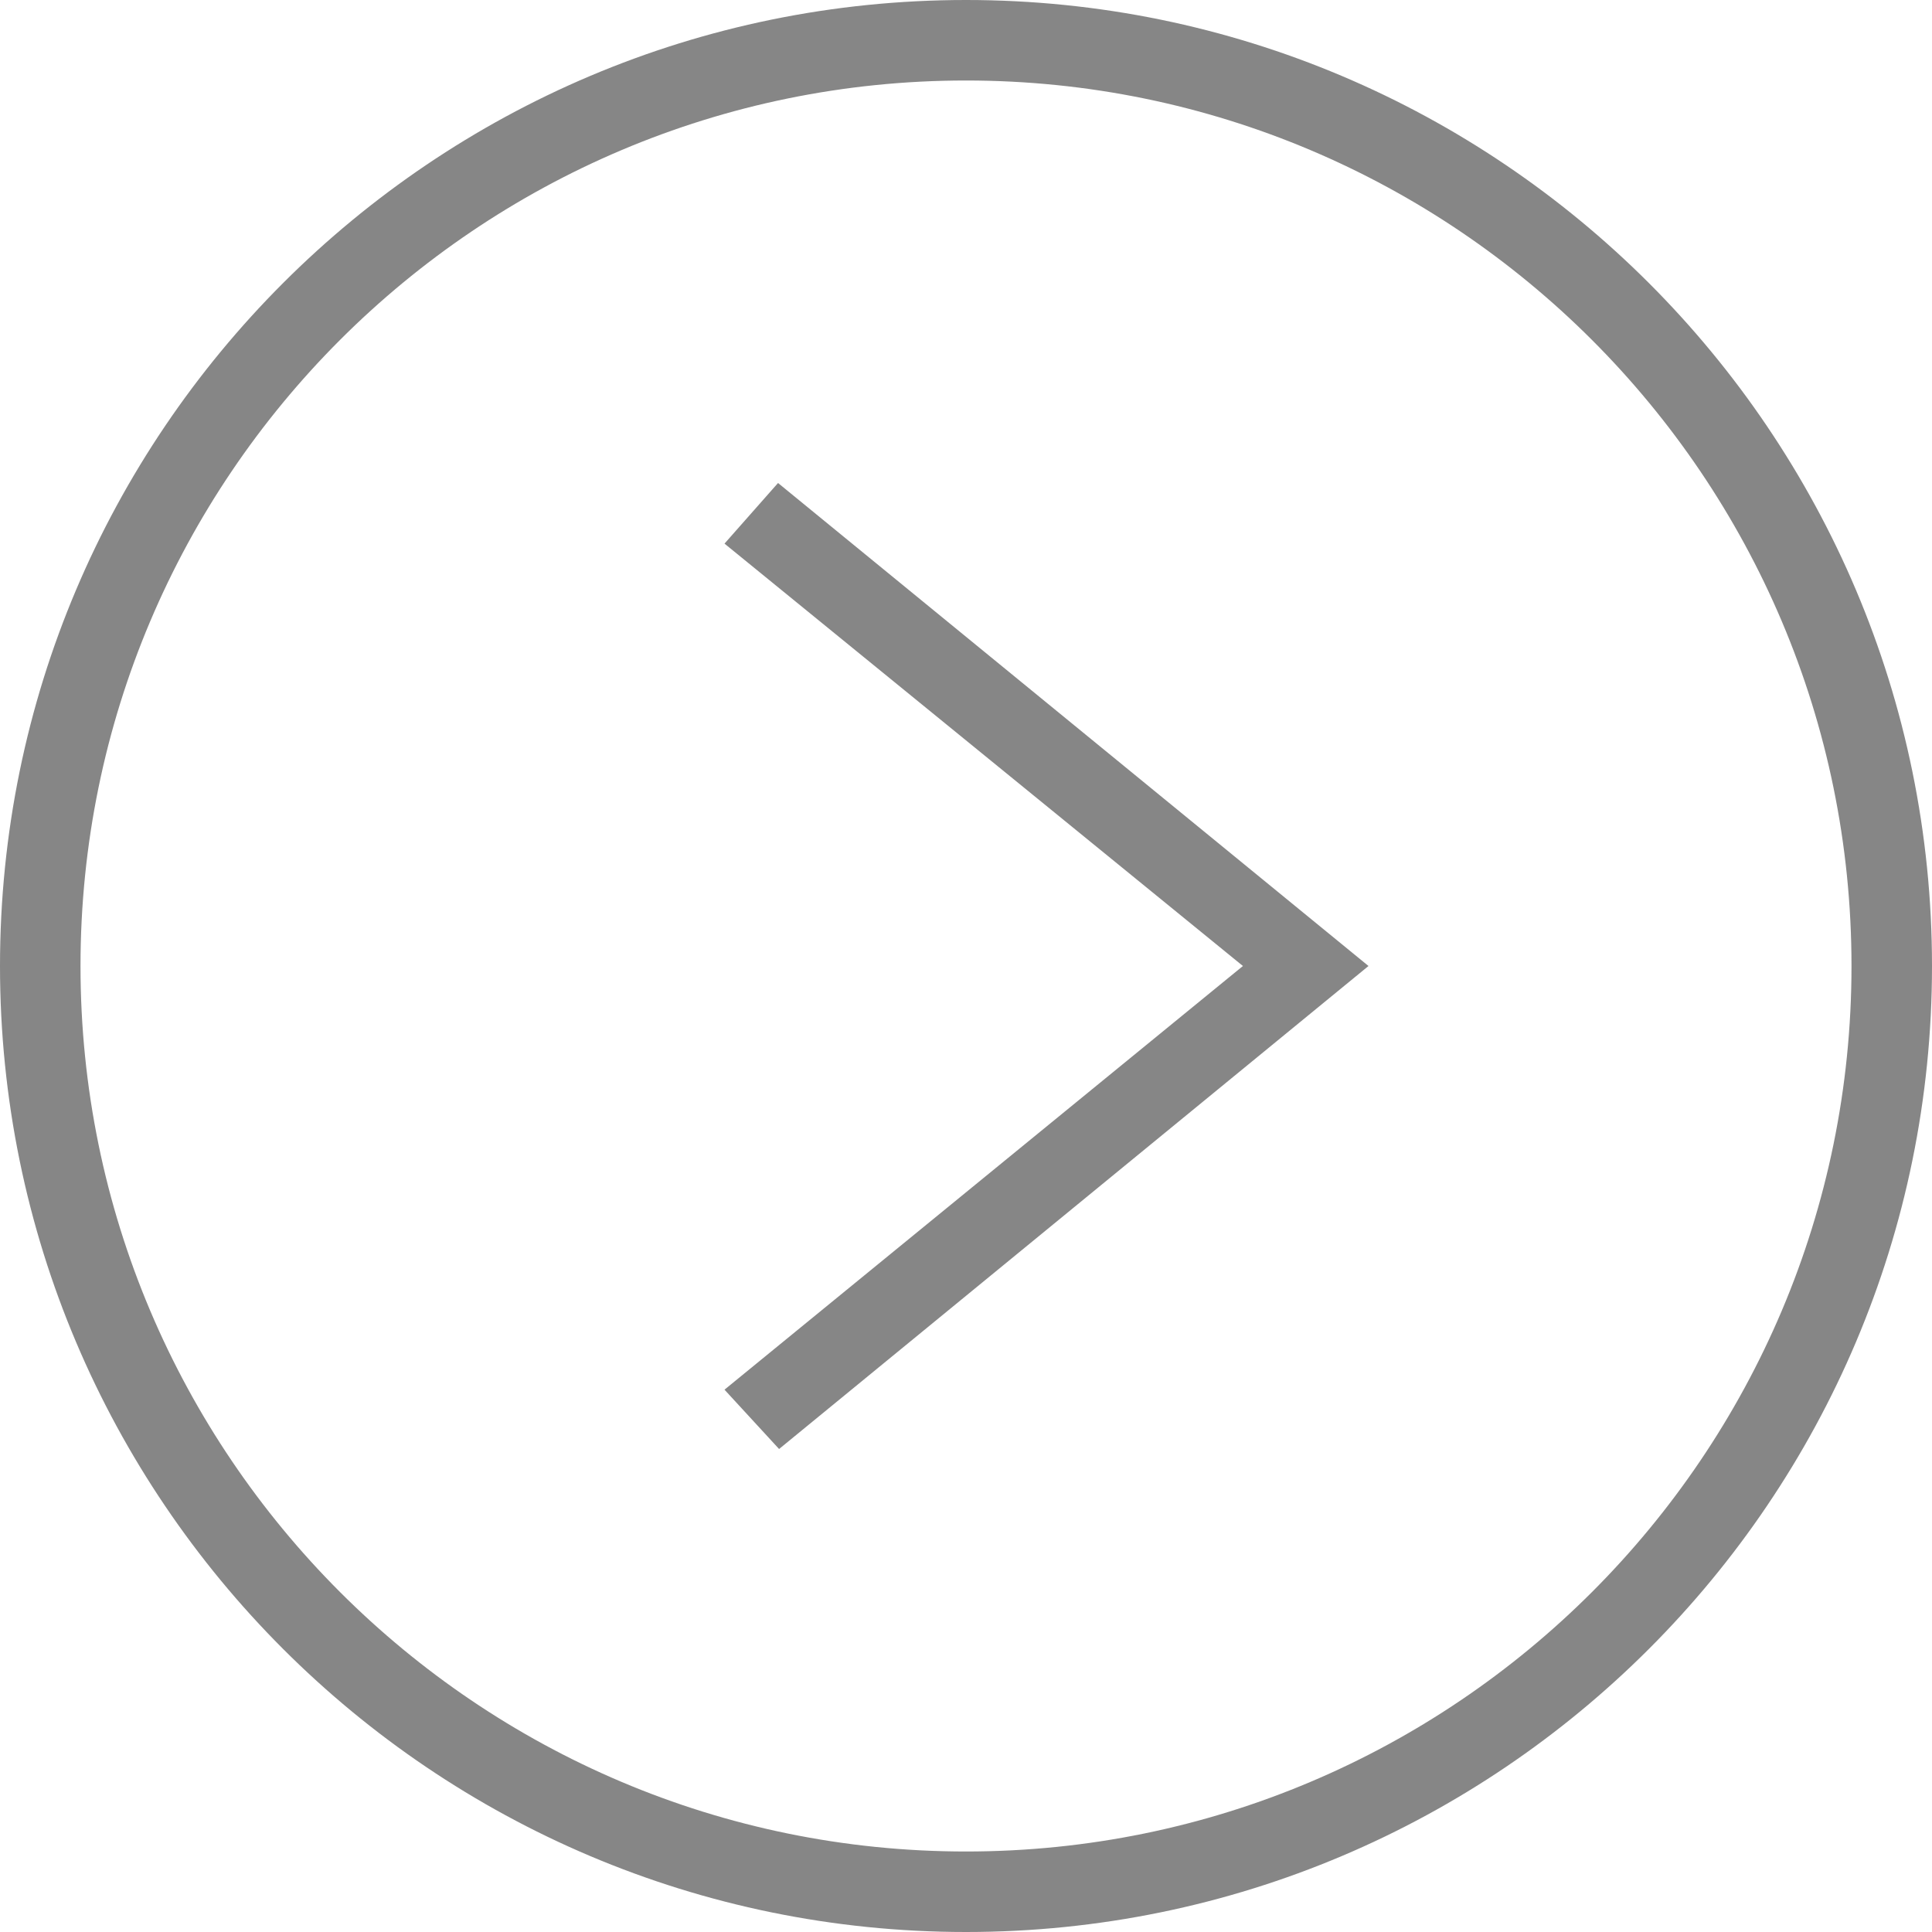
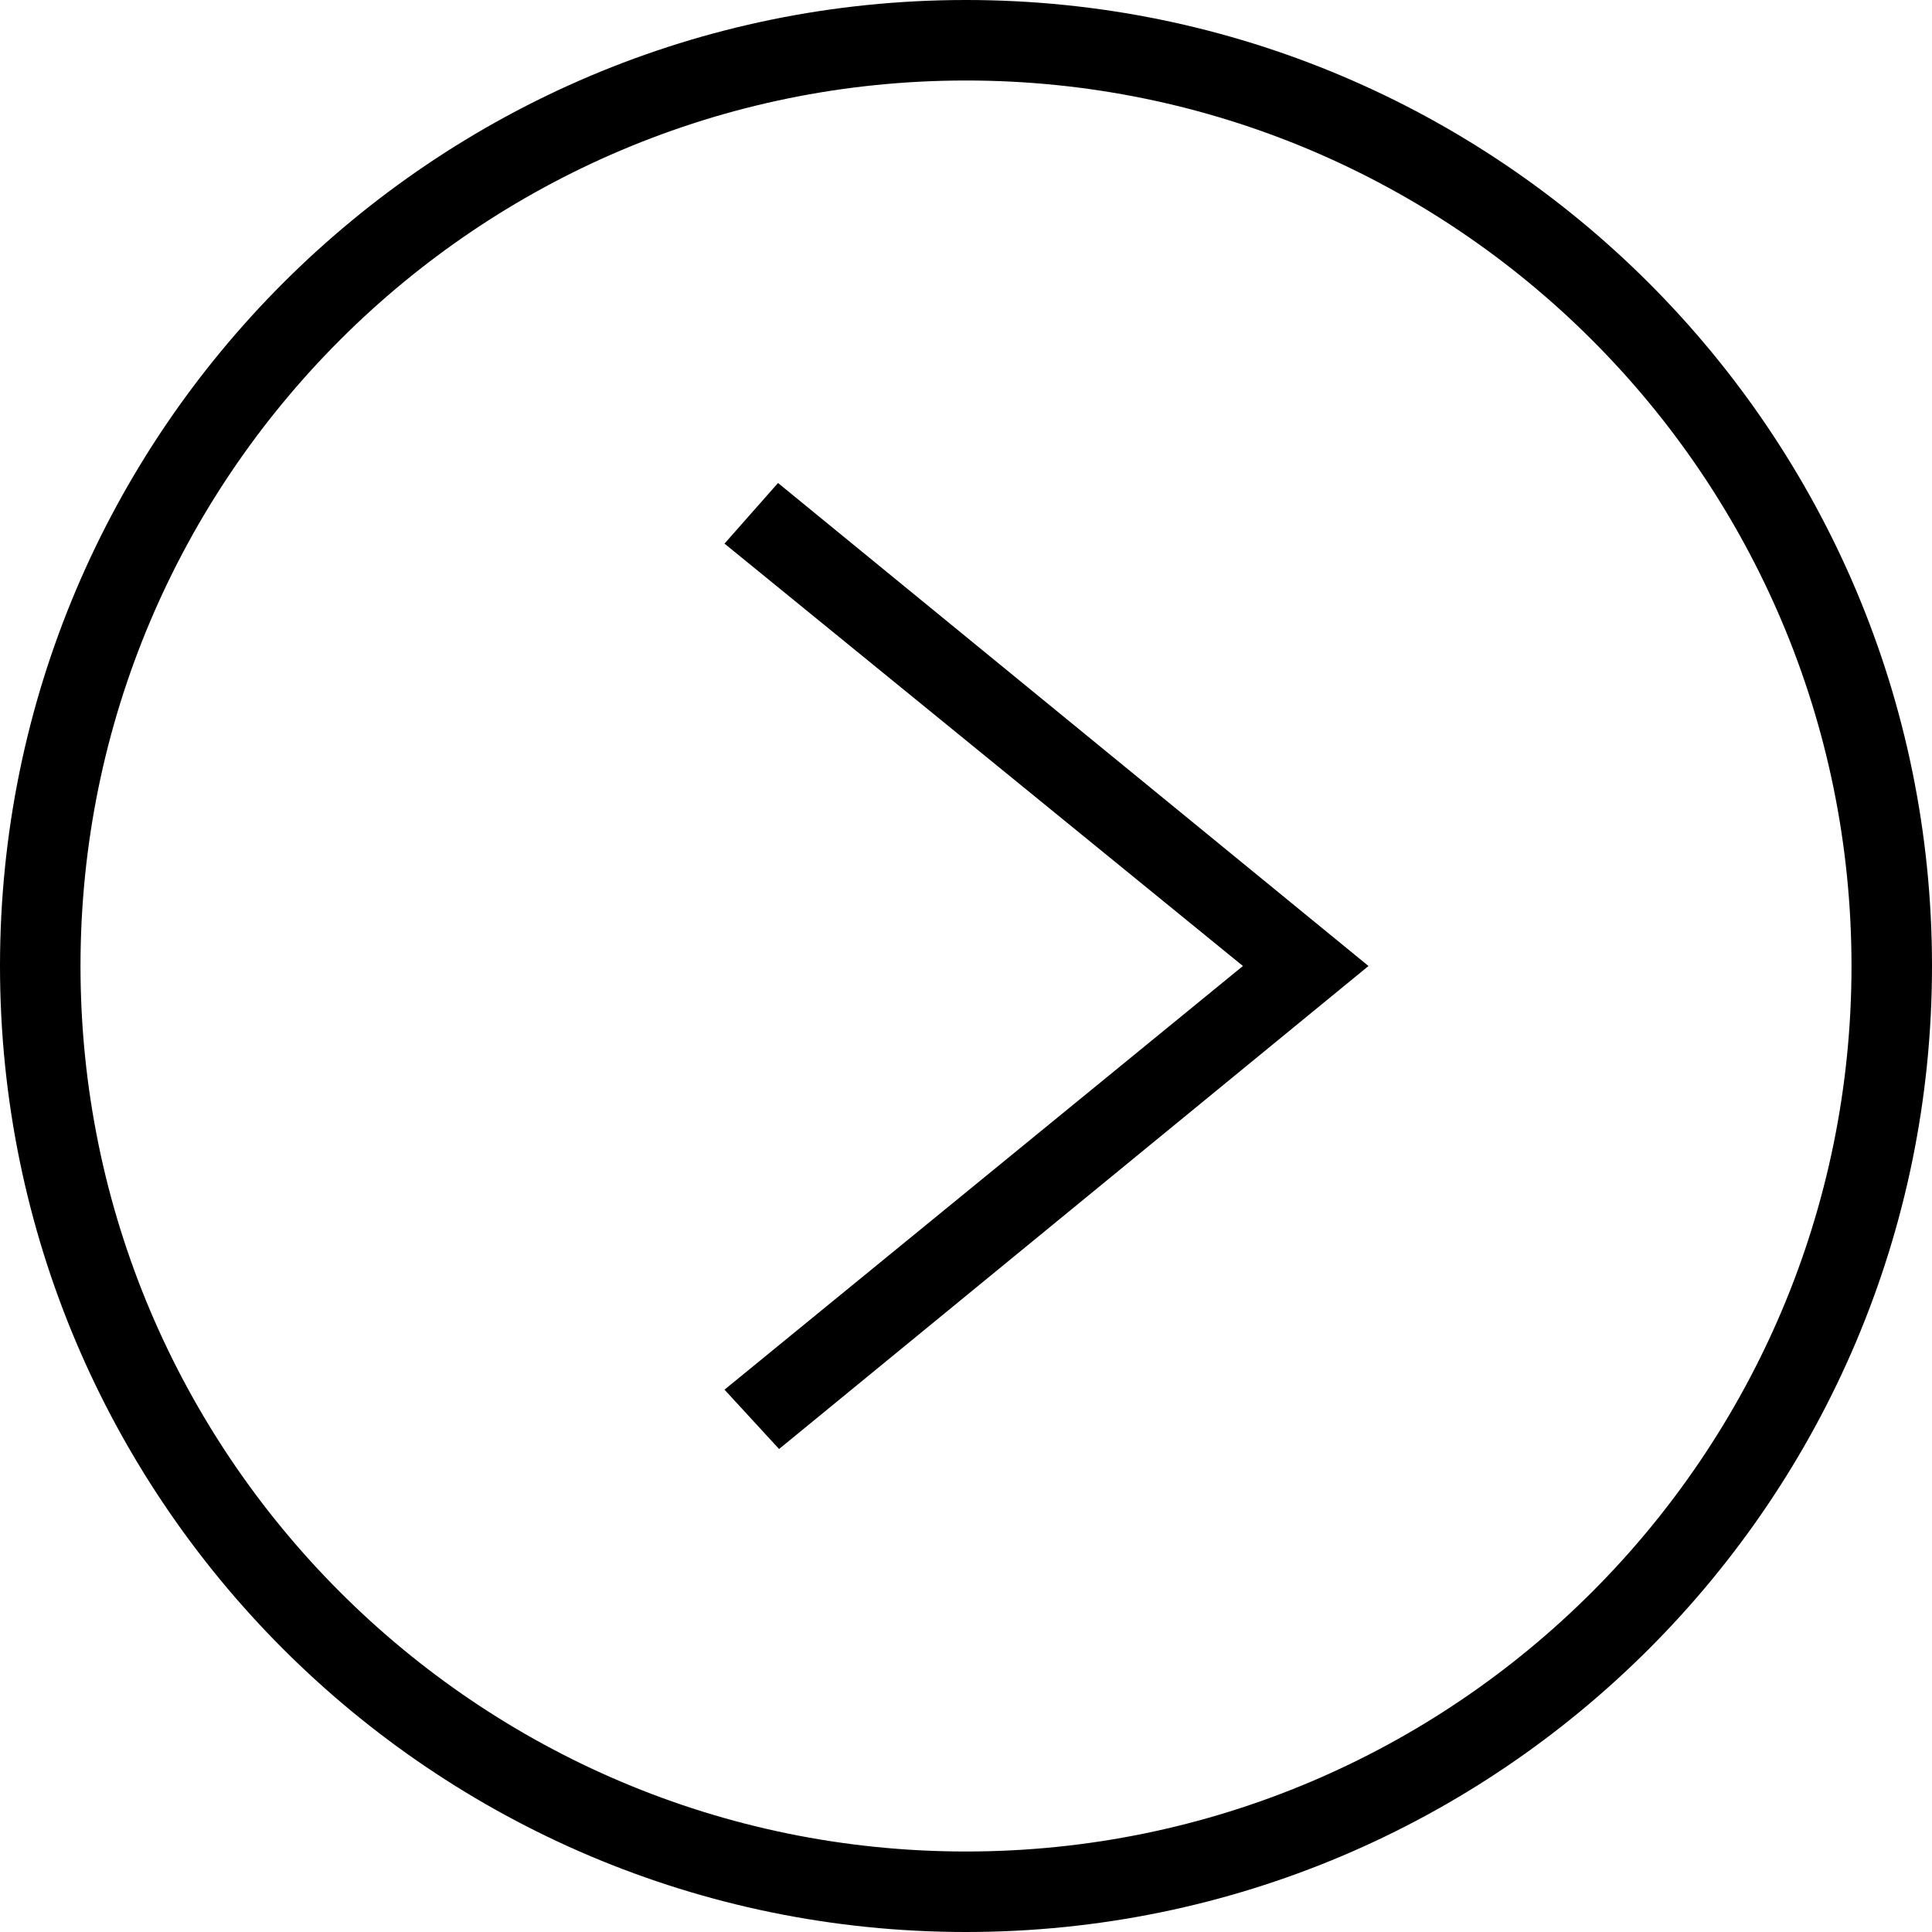
<svg xmlns="http://www.w3.org/2000/svg" width="24" height="24" fill-rule="evenodd" clip-rule="evenodd">
-   <path d="M12 0c6.623 0 12 5.377 12 12s-5.377 12-12 12-12-5.377-12-12 5.377-12 12-12zm0 1c6.071 0 11 4.929 11 11s-4.929 11-11 11-11-4.929-11-11 4.929-11 11-11zm-3 5.753l6.44 5.247-6.44 5.263.678.737 7.322-6-7.335-6-.665.753z" fill="#868686" />
+   <path d="M12 0c6.623 0 12 5.377 12 12s-5.377 12-12 12-12-5.377-12-12 5.377-12 12-12zm0 1c6.071 0 11 4.929 11 11s-4.929 11-11 11-11-4.929-11-11 4.929-11 11-11zm-3 5.753l6.44 5.247-6.44 5.263.678.737 7.322-6-7.335-6-.665.753z" />
</svg>
